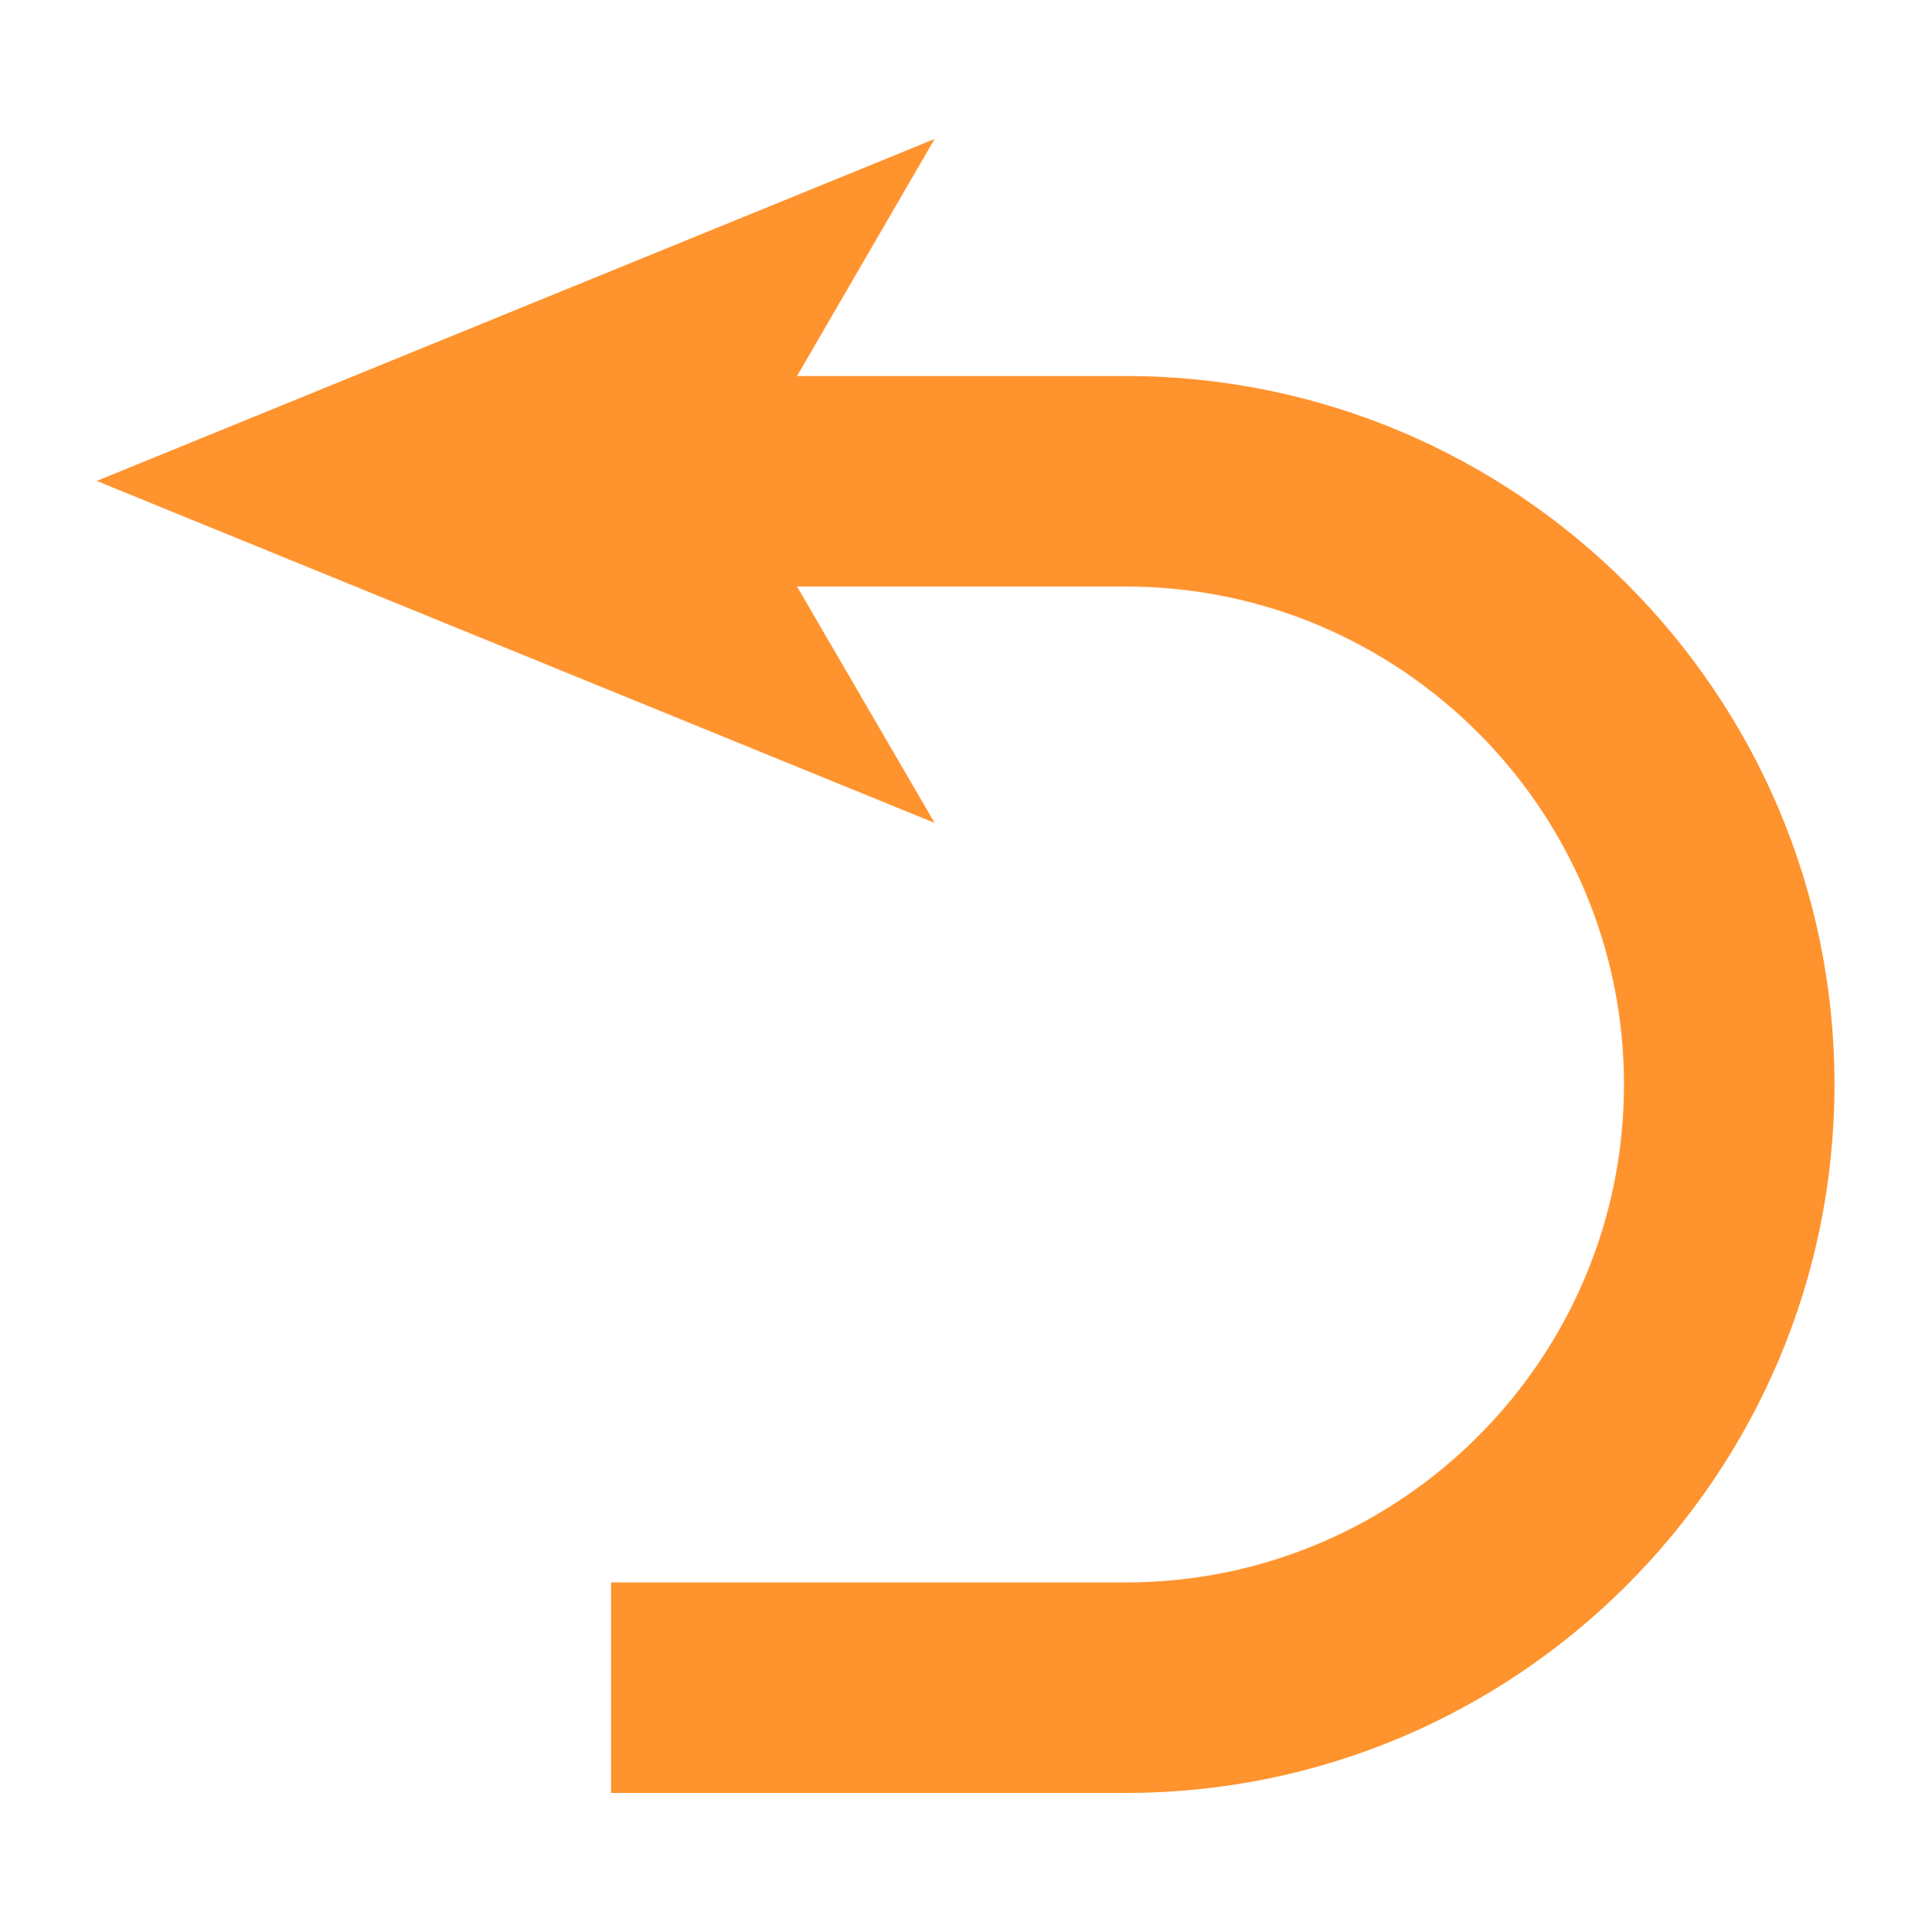
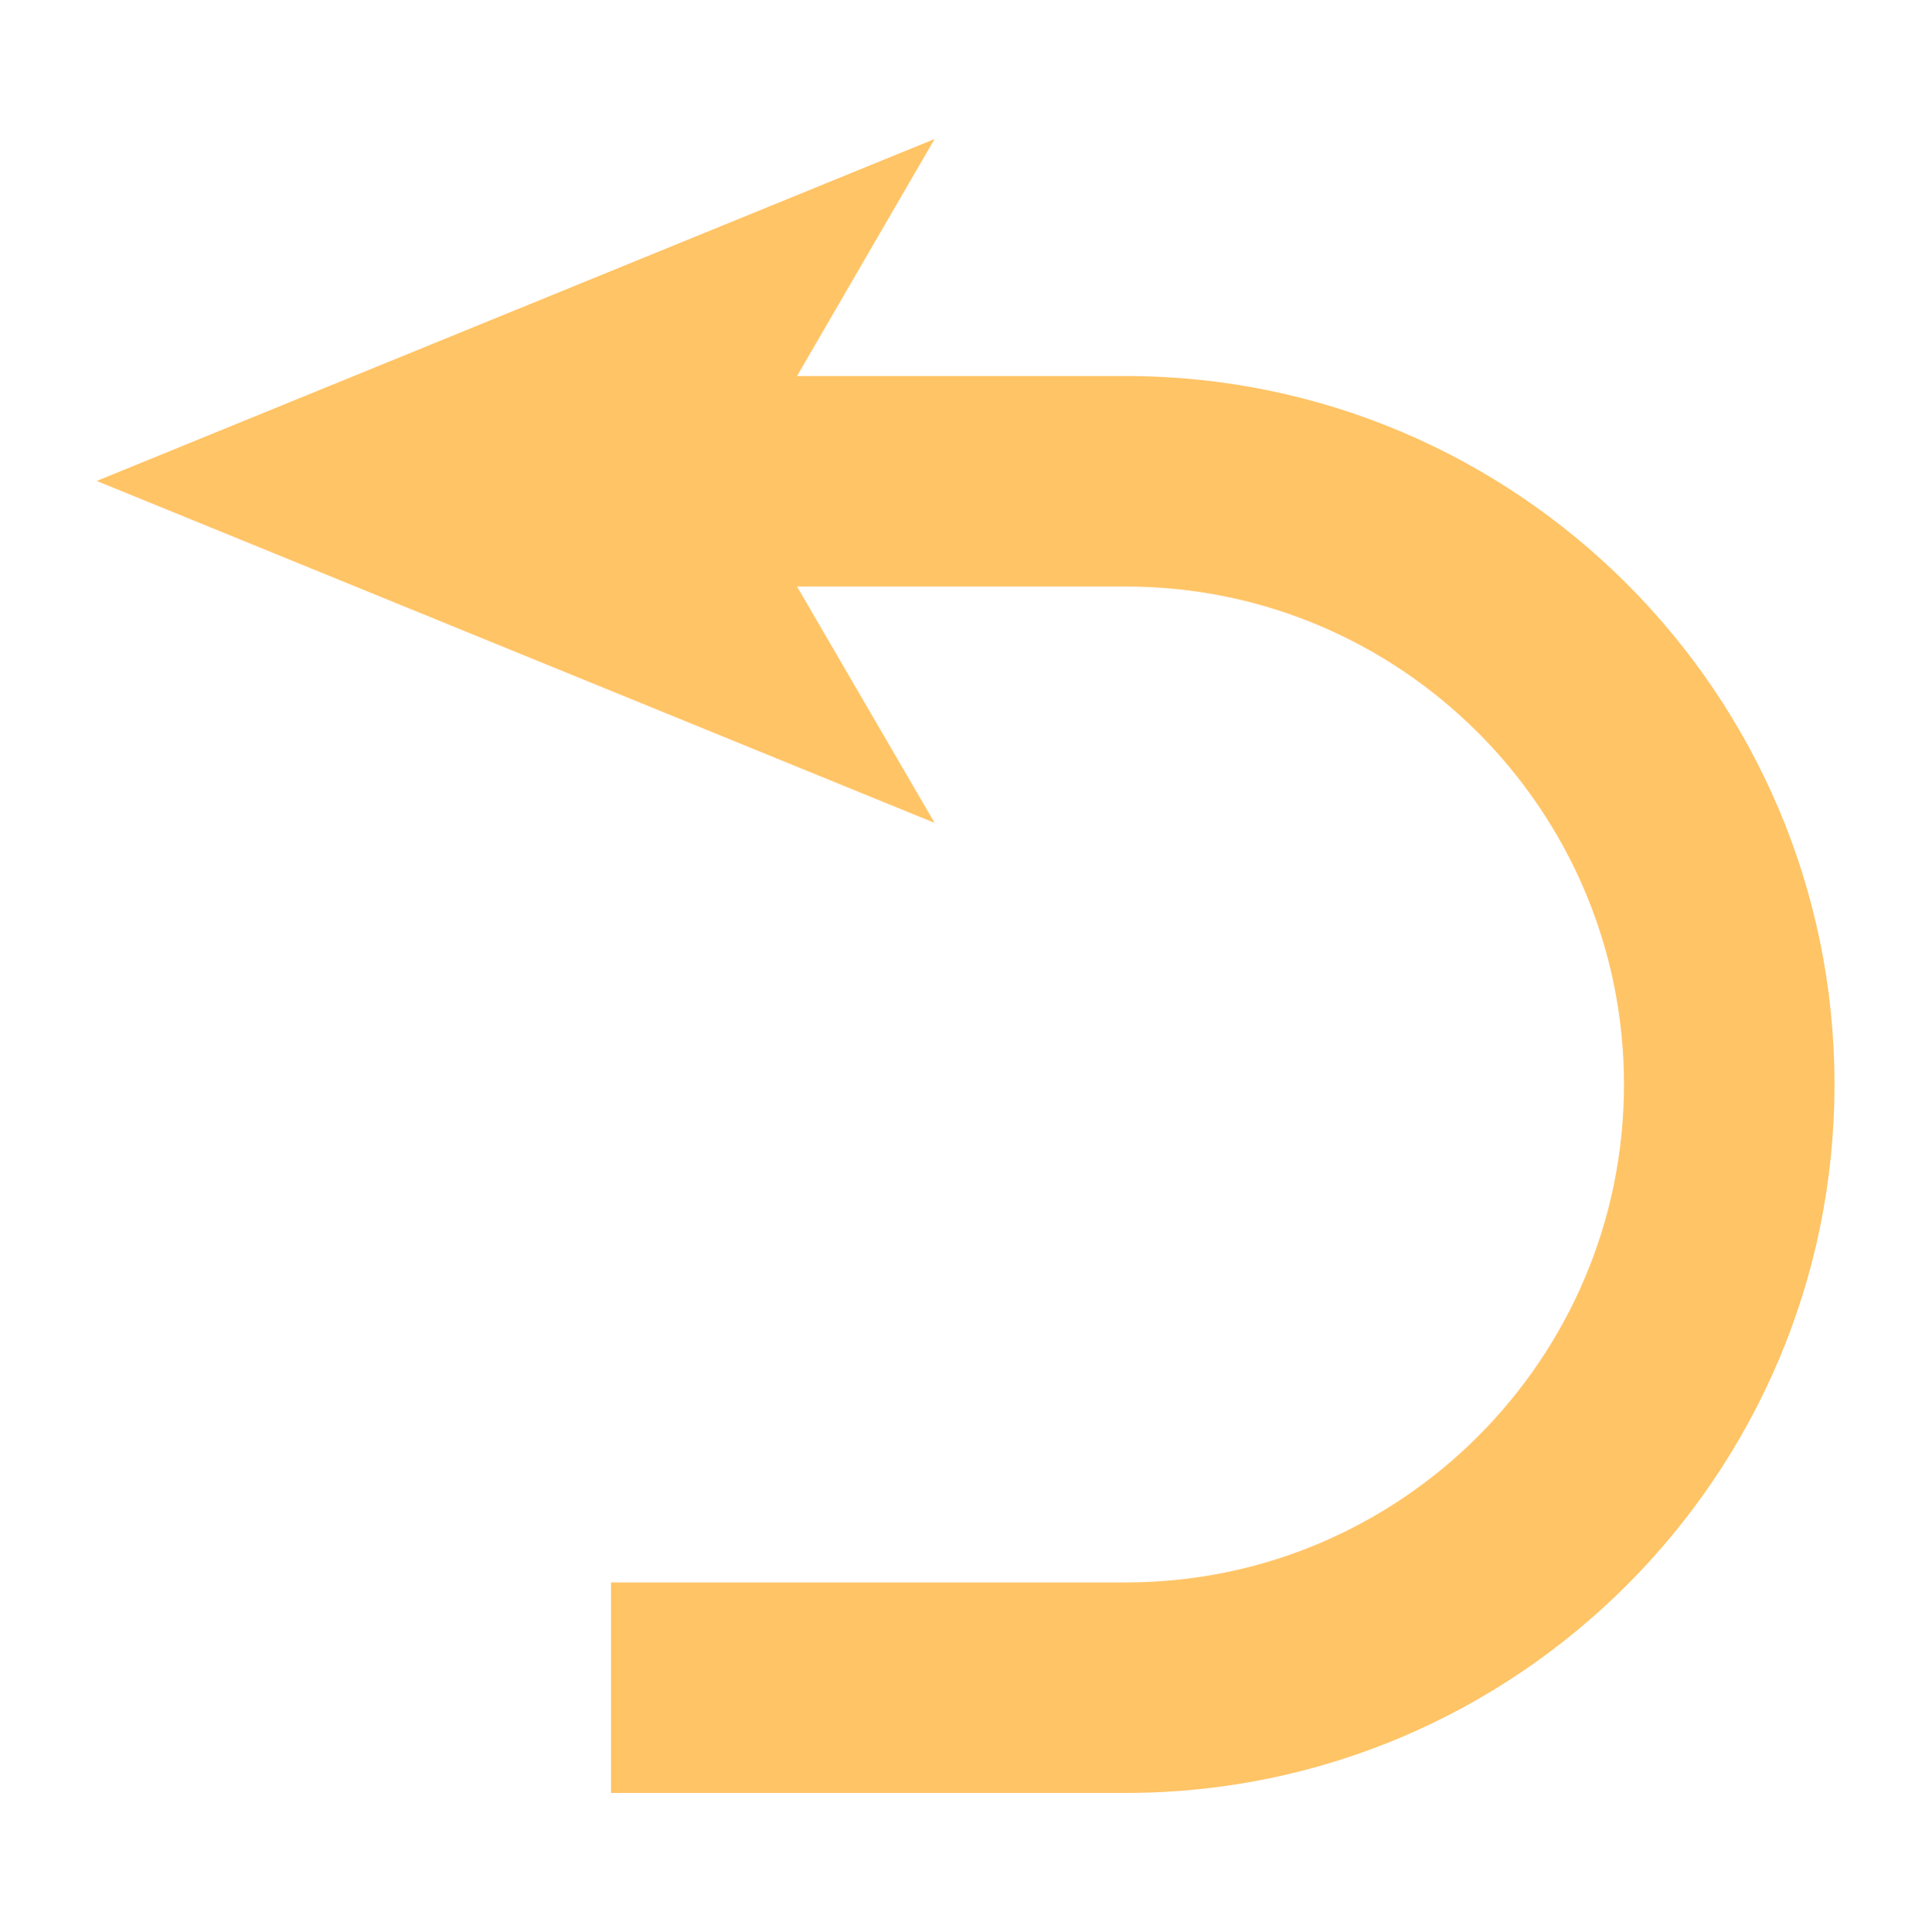
<svg xmlns="http://www.w3.org/2000/svg" version="1.1" id="レイヤー_1" x="0px" y="0px" viewBox="0 0 283.5 283.5" style="enable-background:new 0 0 283.5 283.5;" xml:space="preserve">
  <style type="text/css">
- 	.st0{fill:#FF932E;}
+ 	.st0{fill:#FFC466;}
</style>
-   <g id="レイヤー_2_00000179621427497651685910000000676991514423010478_">
+   <g id="レイヤー_2_00000109735725947914071860000017383316297883071666_">
</g>
-   <g id="レイヤー_1_00000167381675351962047990000011006099504322494899_">
+   <g id="レイヤー_1_00000067207880357963898210000012605762458716445361_">
    <path class="st0" d="M165.3,55.2H117l20.2-34.8l-123,50.2l123,50.2L117,86.1h48.3c40.3,0,73.1,32.8,73.1,73.1s-32.8,73.1-73.1,73.1   H89.7v30.9h75.6c57.3,0,104-46.6,104-104C269.3,101.8,222.6,55.2,165.3,55.2z" />
  </g>
</svg>
